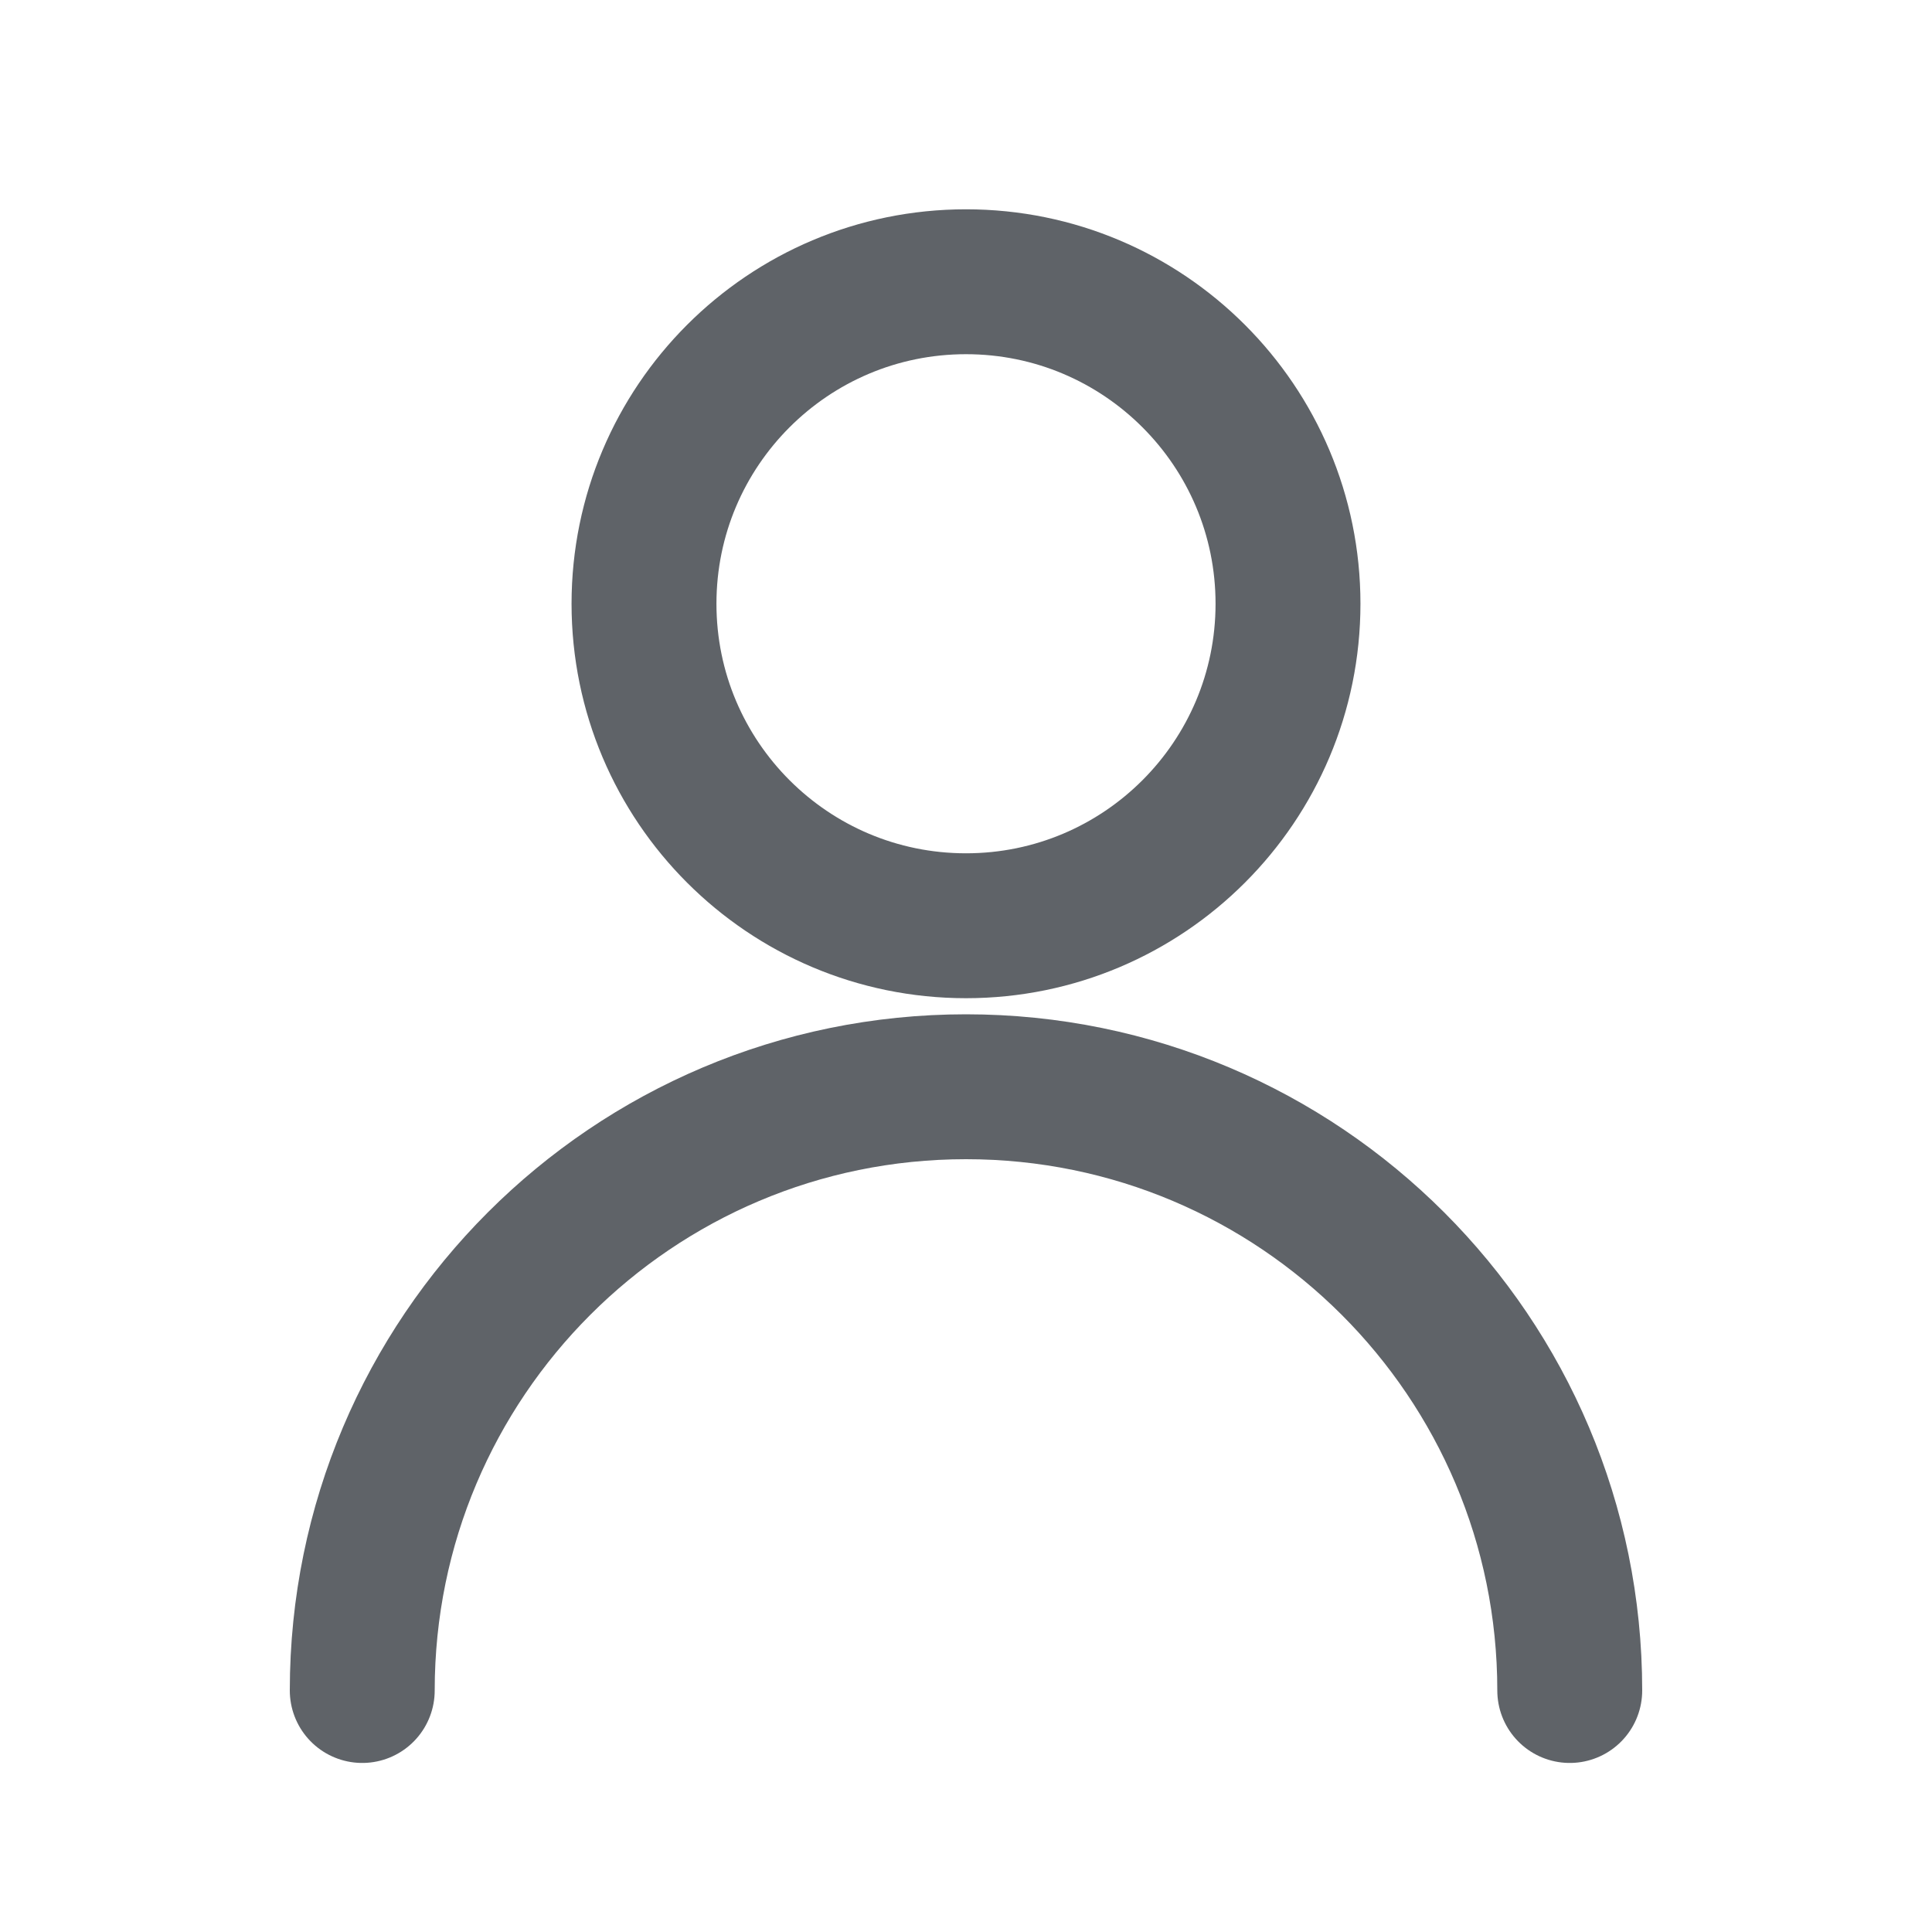
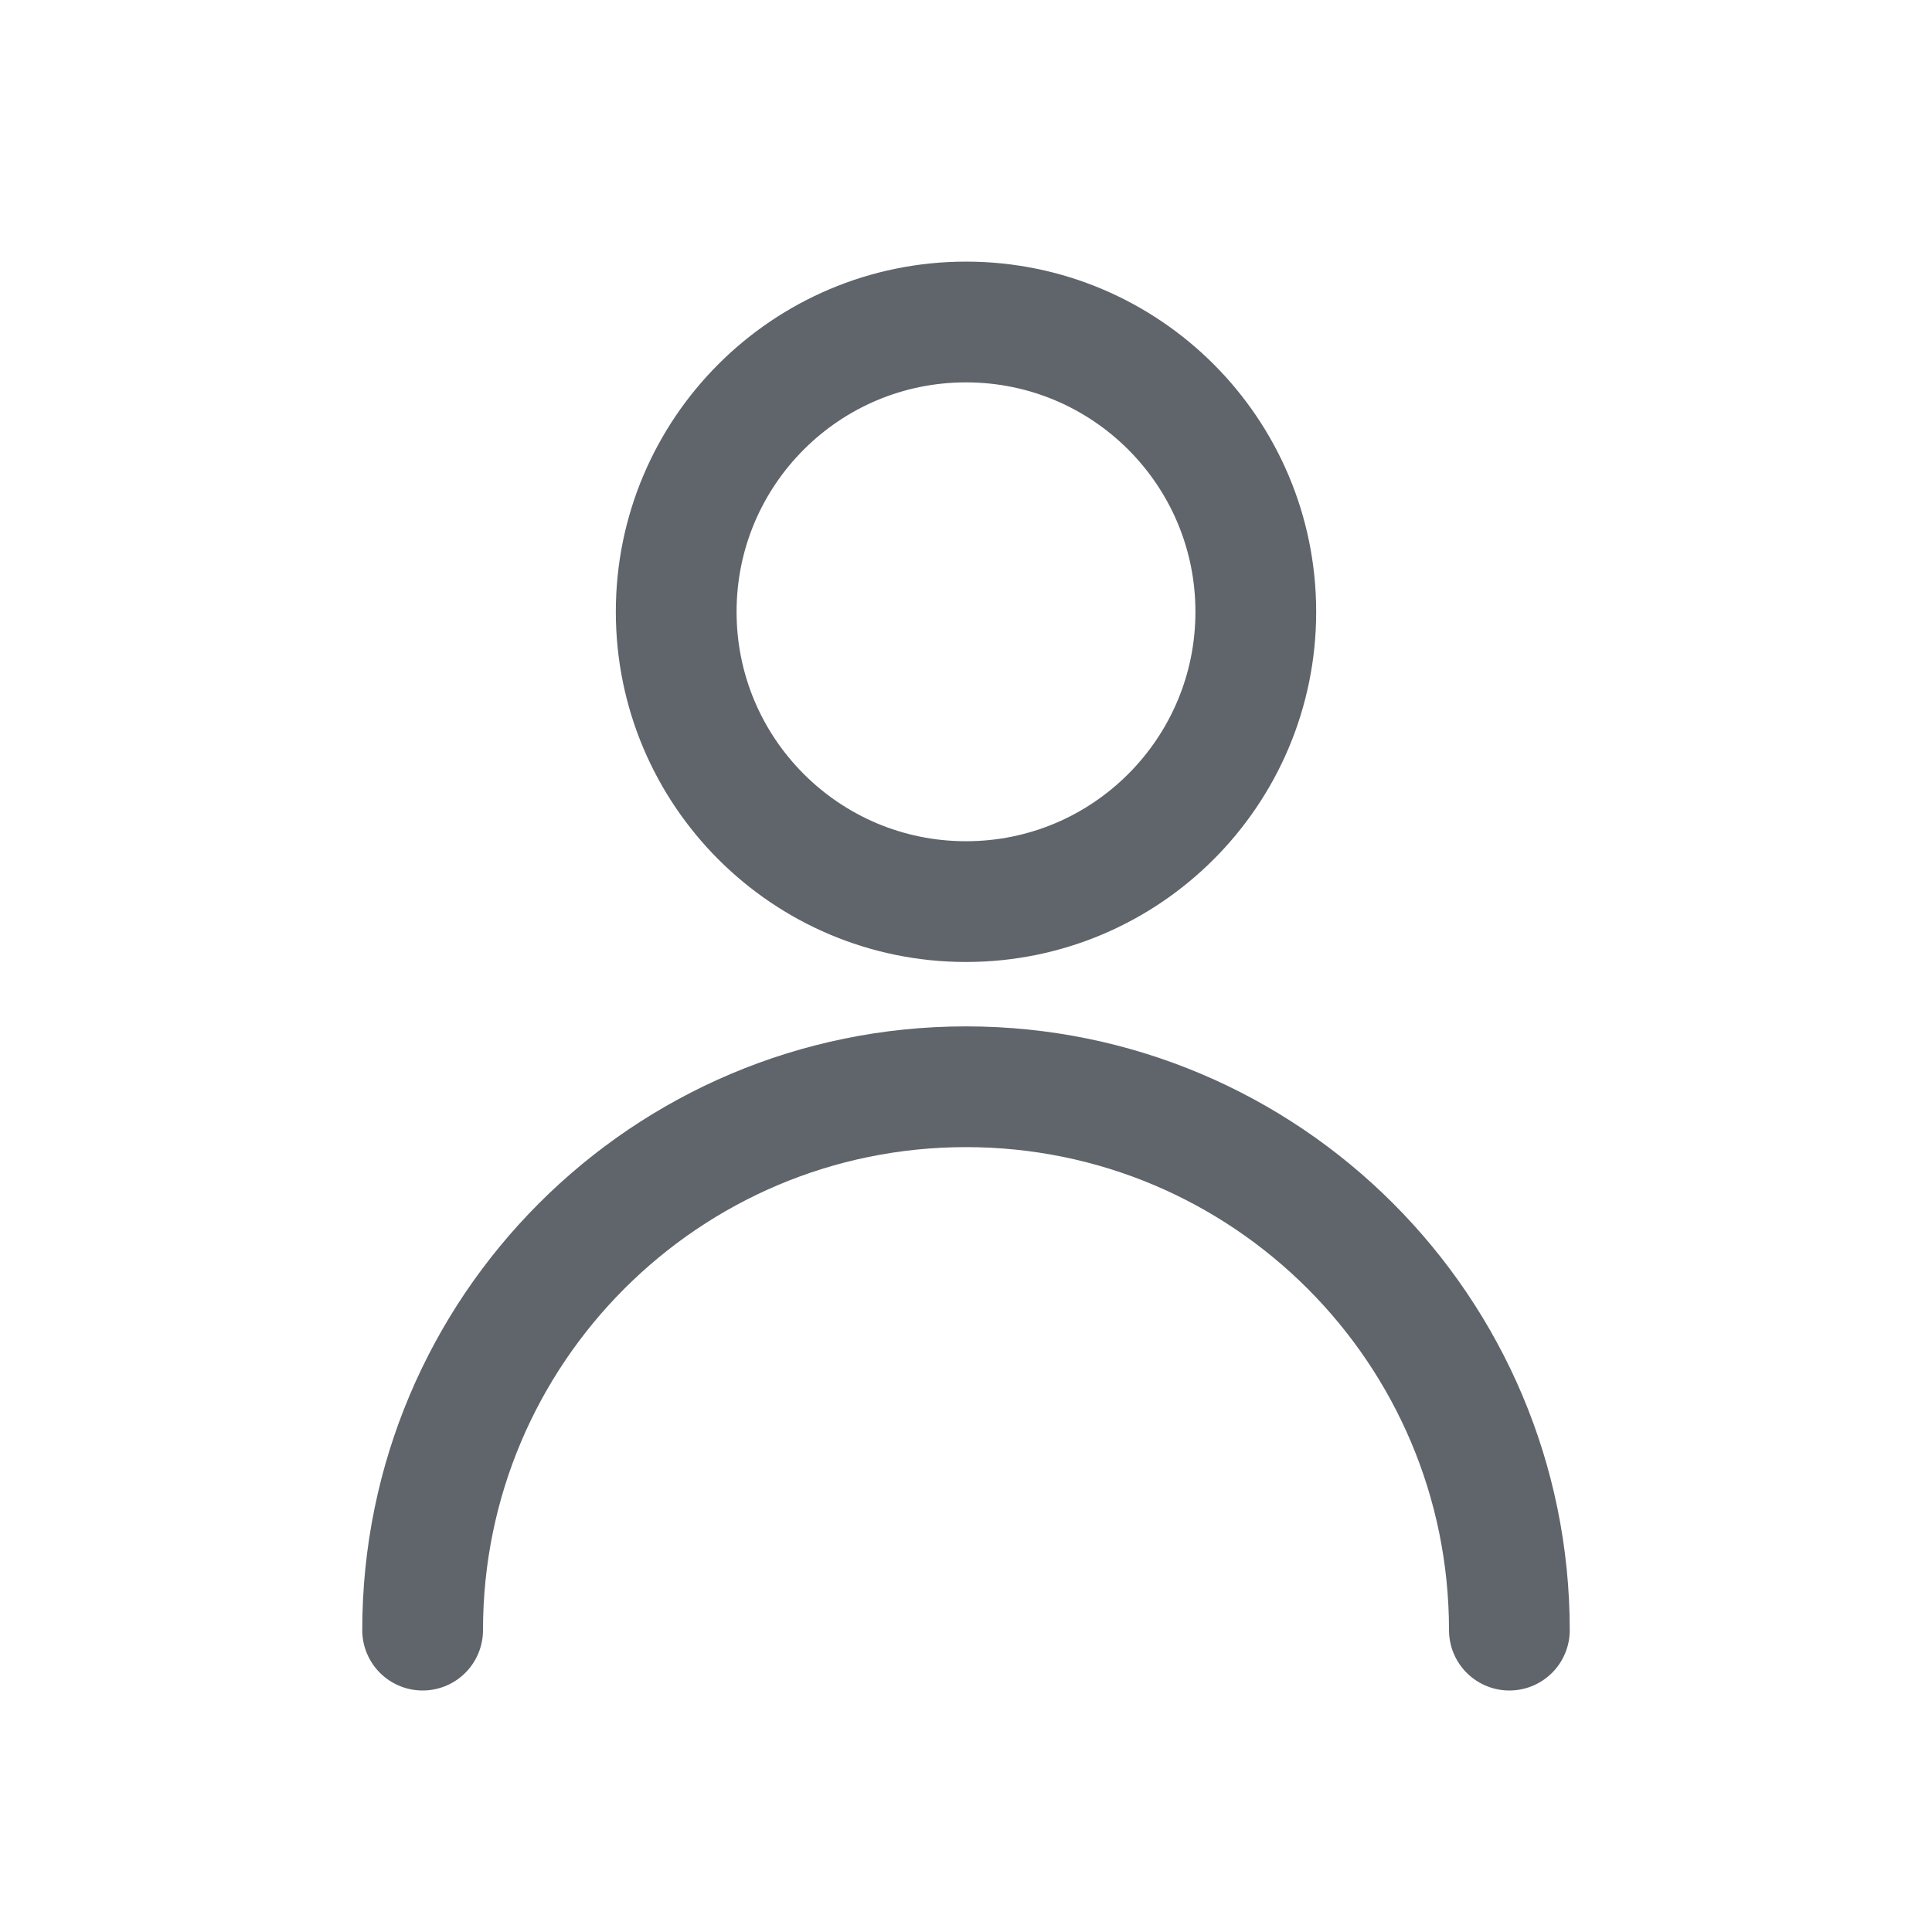
- <svg xmlns="http://www.w3.org/2000/svg" viewBox="0 0 24 24" fill="none" stroke="#5F6368" stroke-width="1.8" stroke-linecap="round" stroke-linejoin="round">
-   <circle cx="12" cy="7.5" r="4" />
-   <path d="M4.5 21a7.5 7.5 0 0 1 15 0" />
+ <svg xmlns="http://www.w3.org/2000/svg" viewBox="0 0 24 24" fill="none" stroke="#60646B" stroke-width="1.5" stroke-linecap="round" stroke-linejoin="round">
+   <circle cx="12" cy="7.6" r="3.6" />
+   <path d="M5.25 20.25a6.75 6.75 0 0 1 13.5 0" />
</svg>
